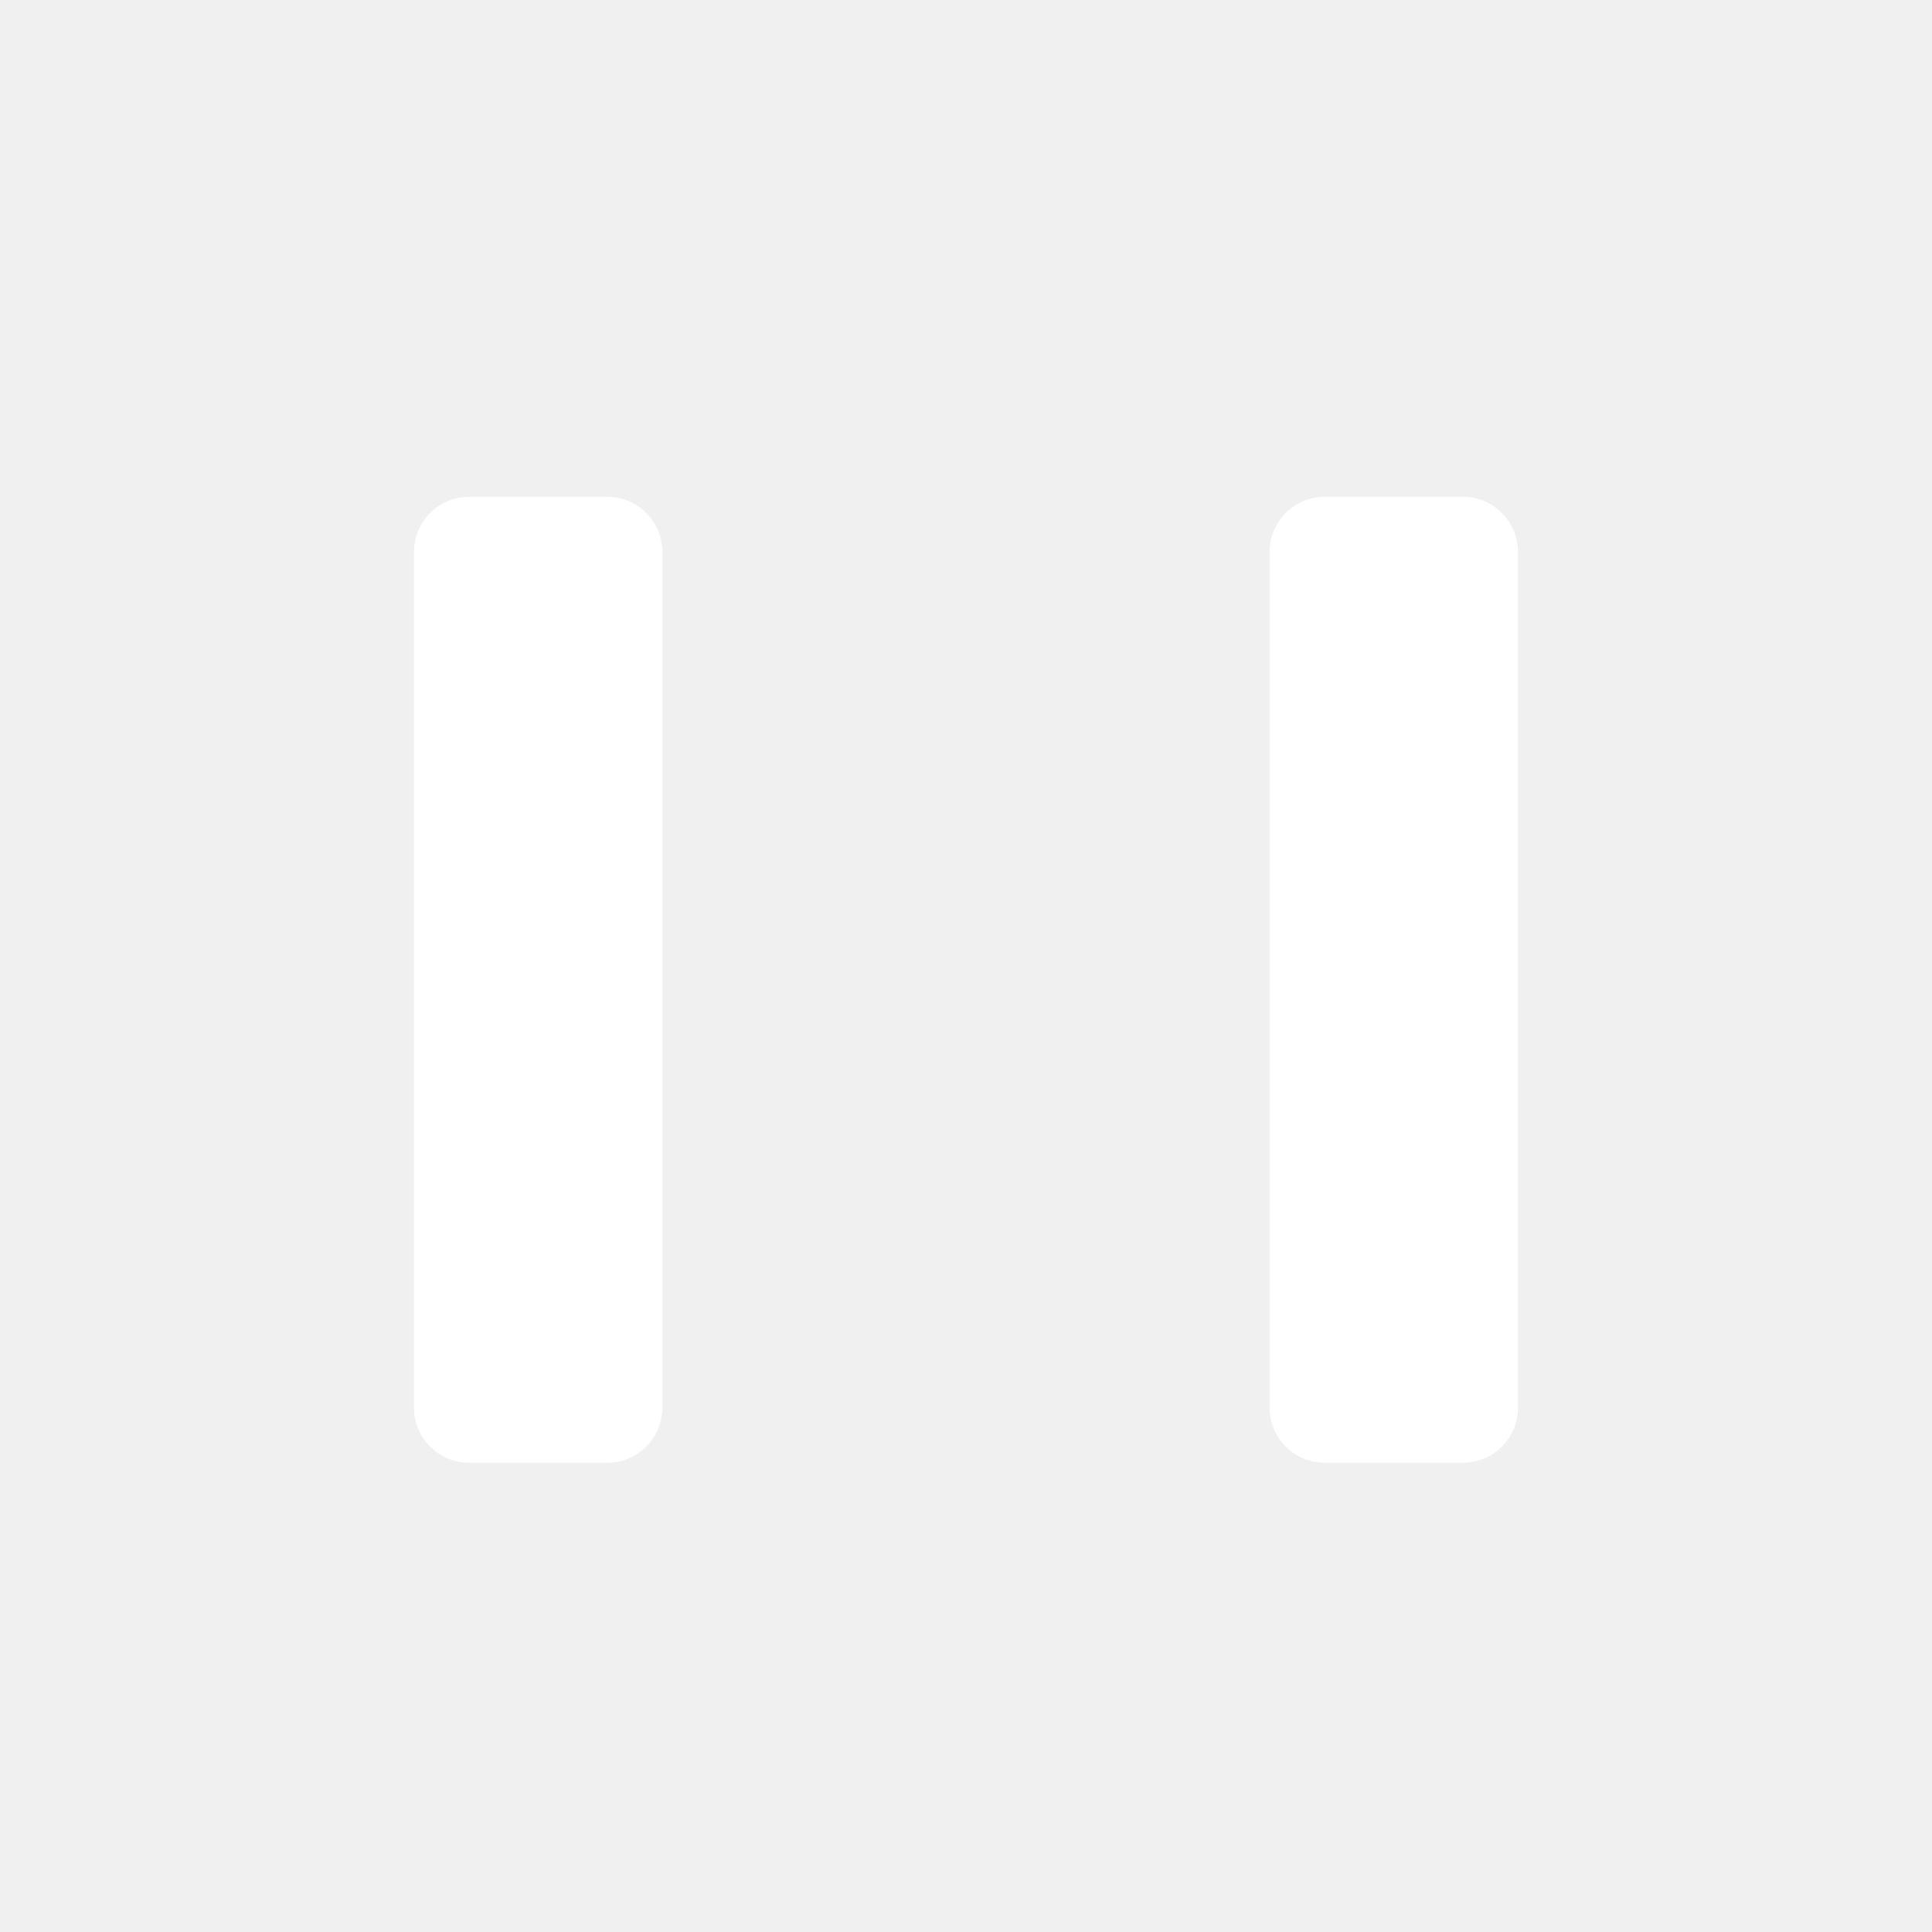
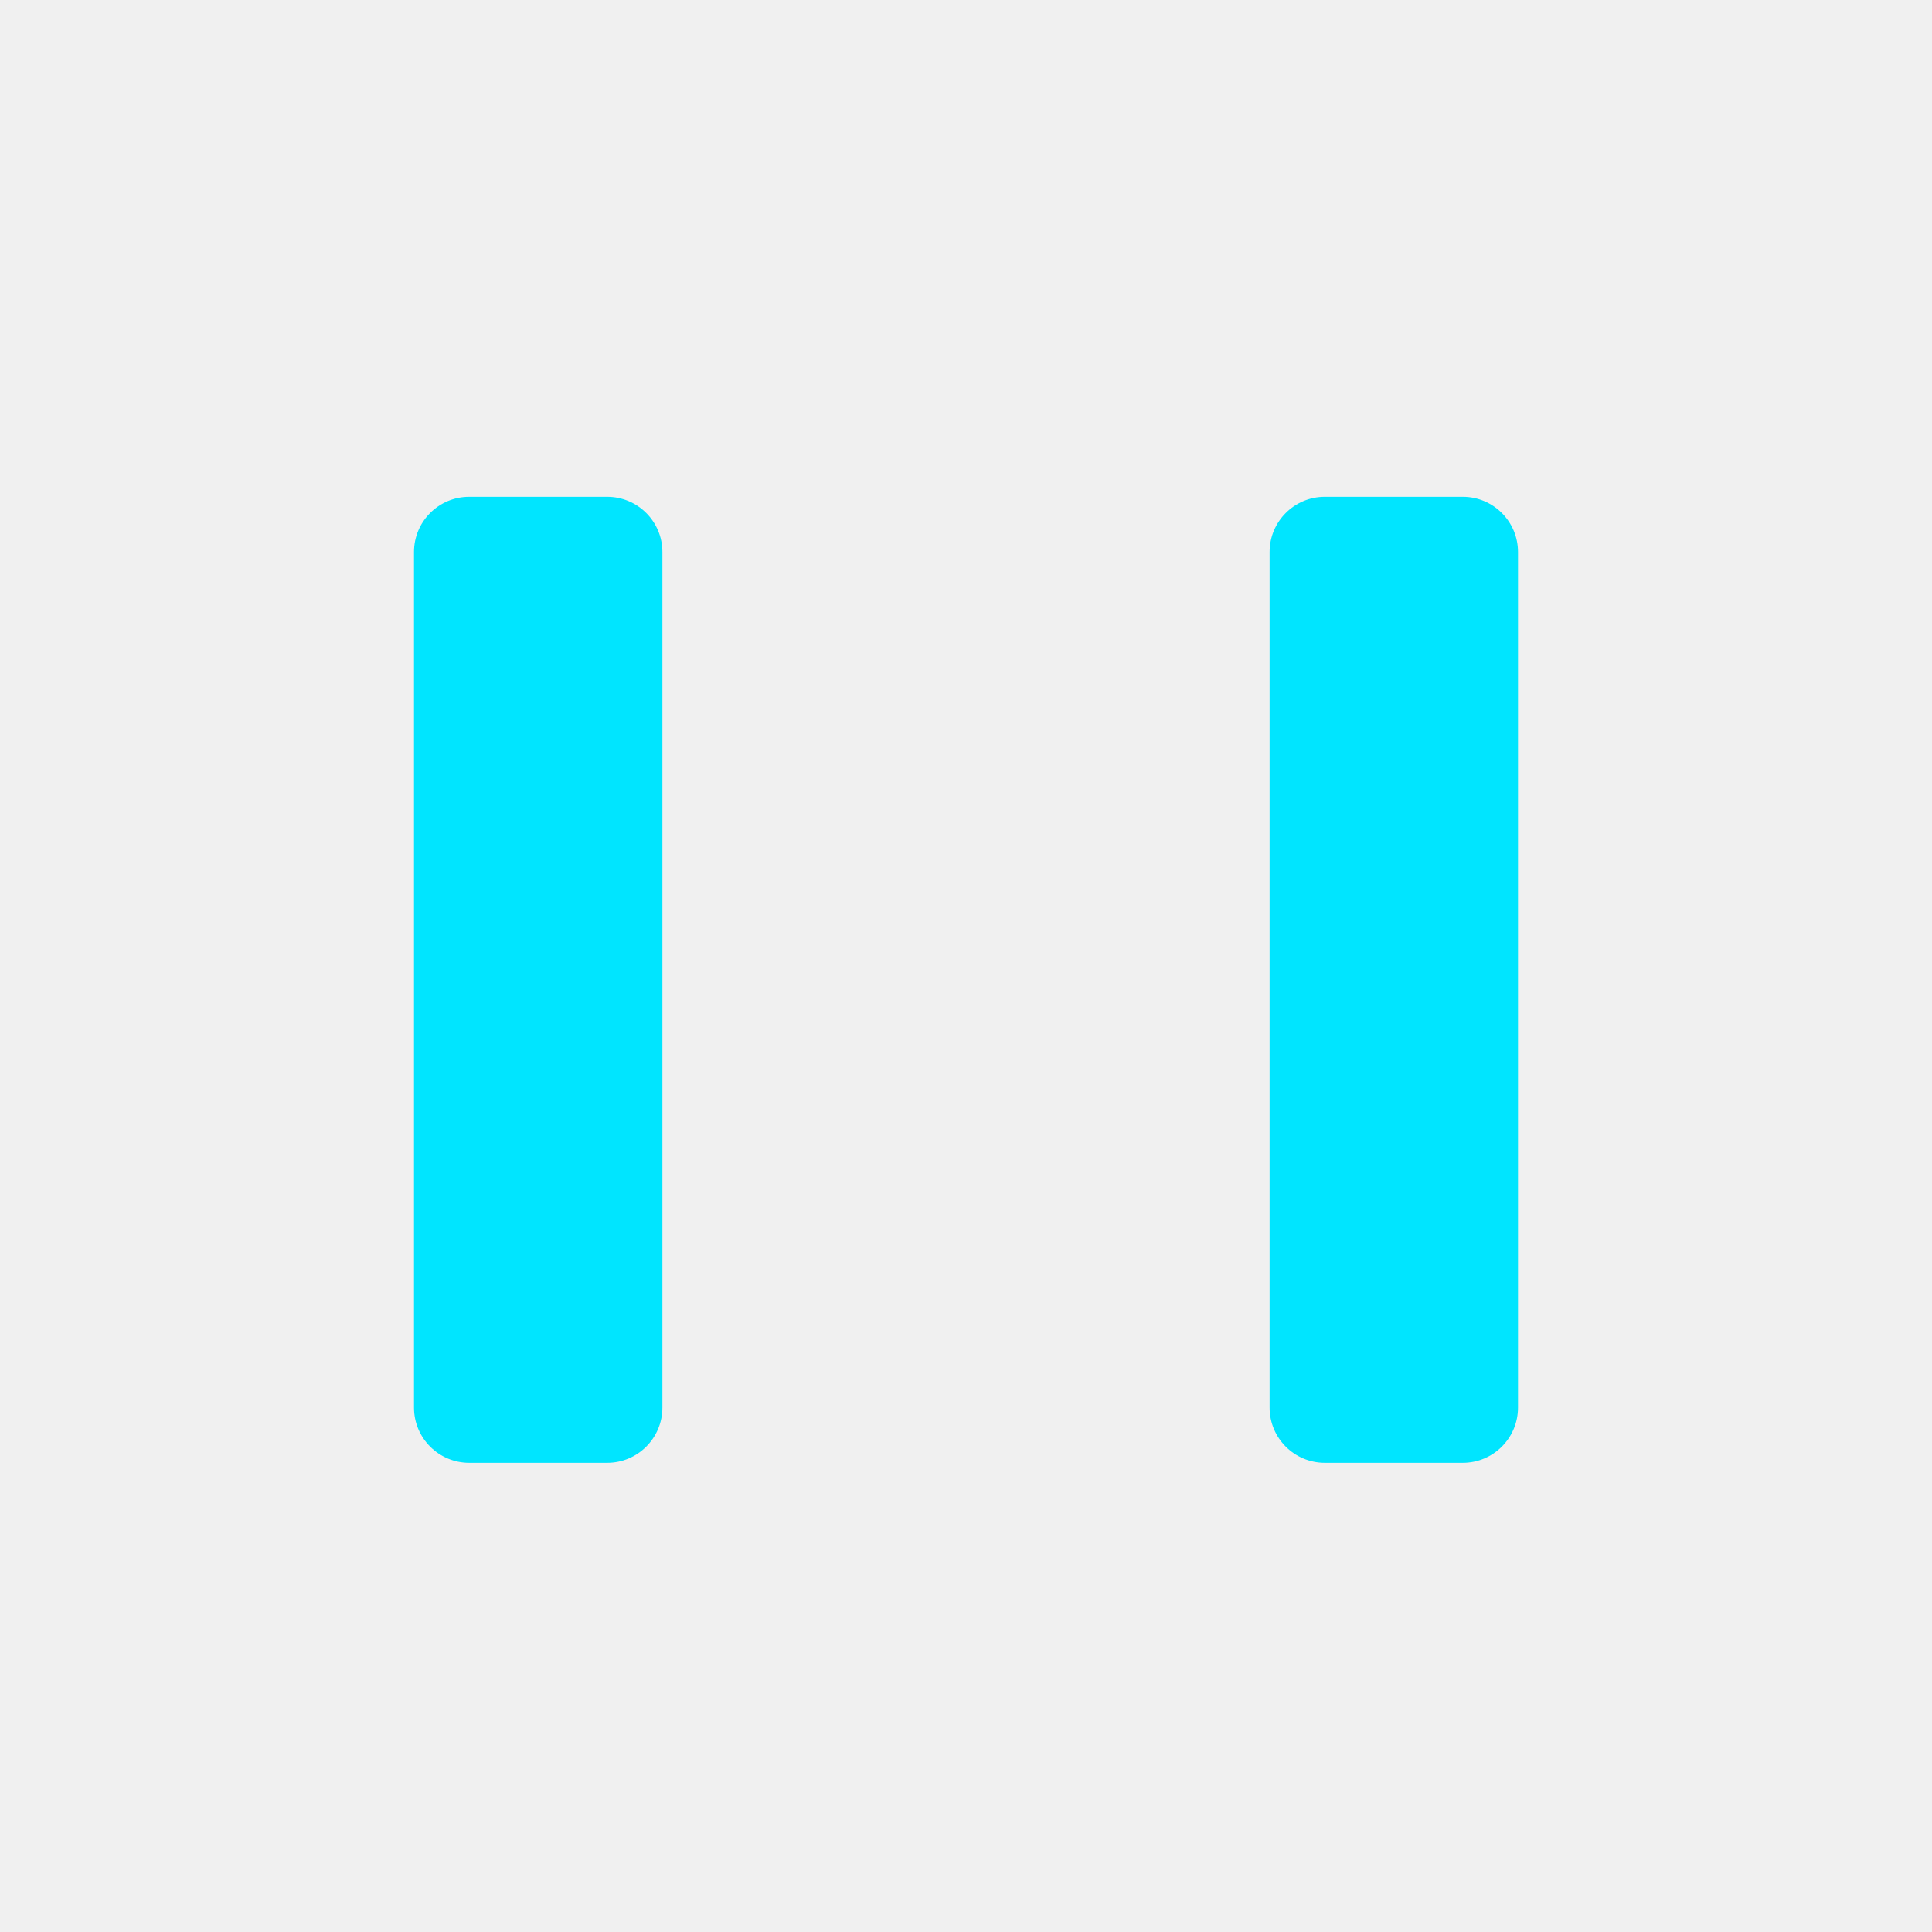
<svg xmlns="http://www.w3.org/2000/svg" width="1024" height="1024" viewBox="0 0 1024 1024">
  <g transform="scale(7.314286)">
-     <rect x="30" y="36" width="18" height="70" rx="4" fill="#FFFFFF" />
-     <rect x="92" y="36" width="18" height="70" rx="4" fill="#FFFFFF" />
+     <rect x="30" y="36" width="18" height="70" rx="4" fill="#00E5FF" />
+     <rect x="92" y="36" width="18" height="70" rx="4" fill="#00E5FF" />
  </g>
</svg>
